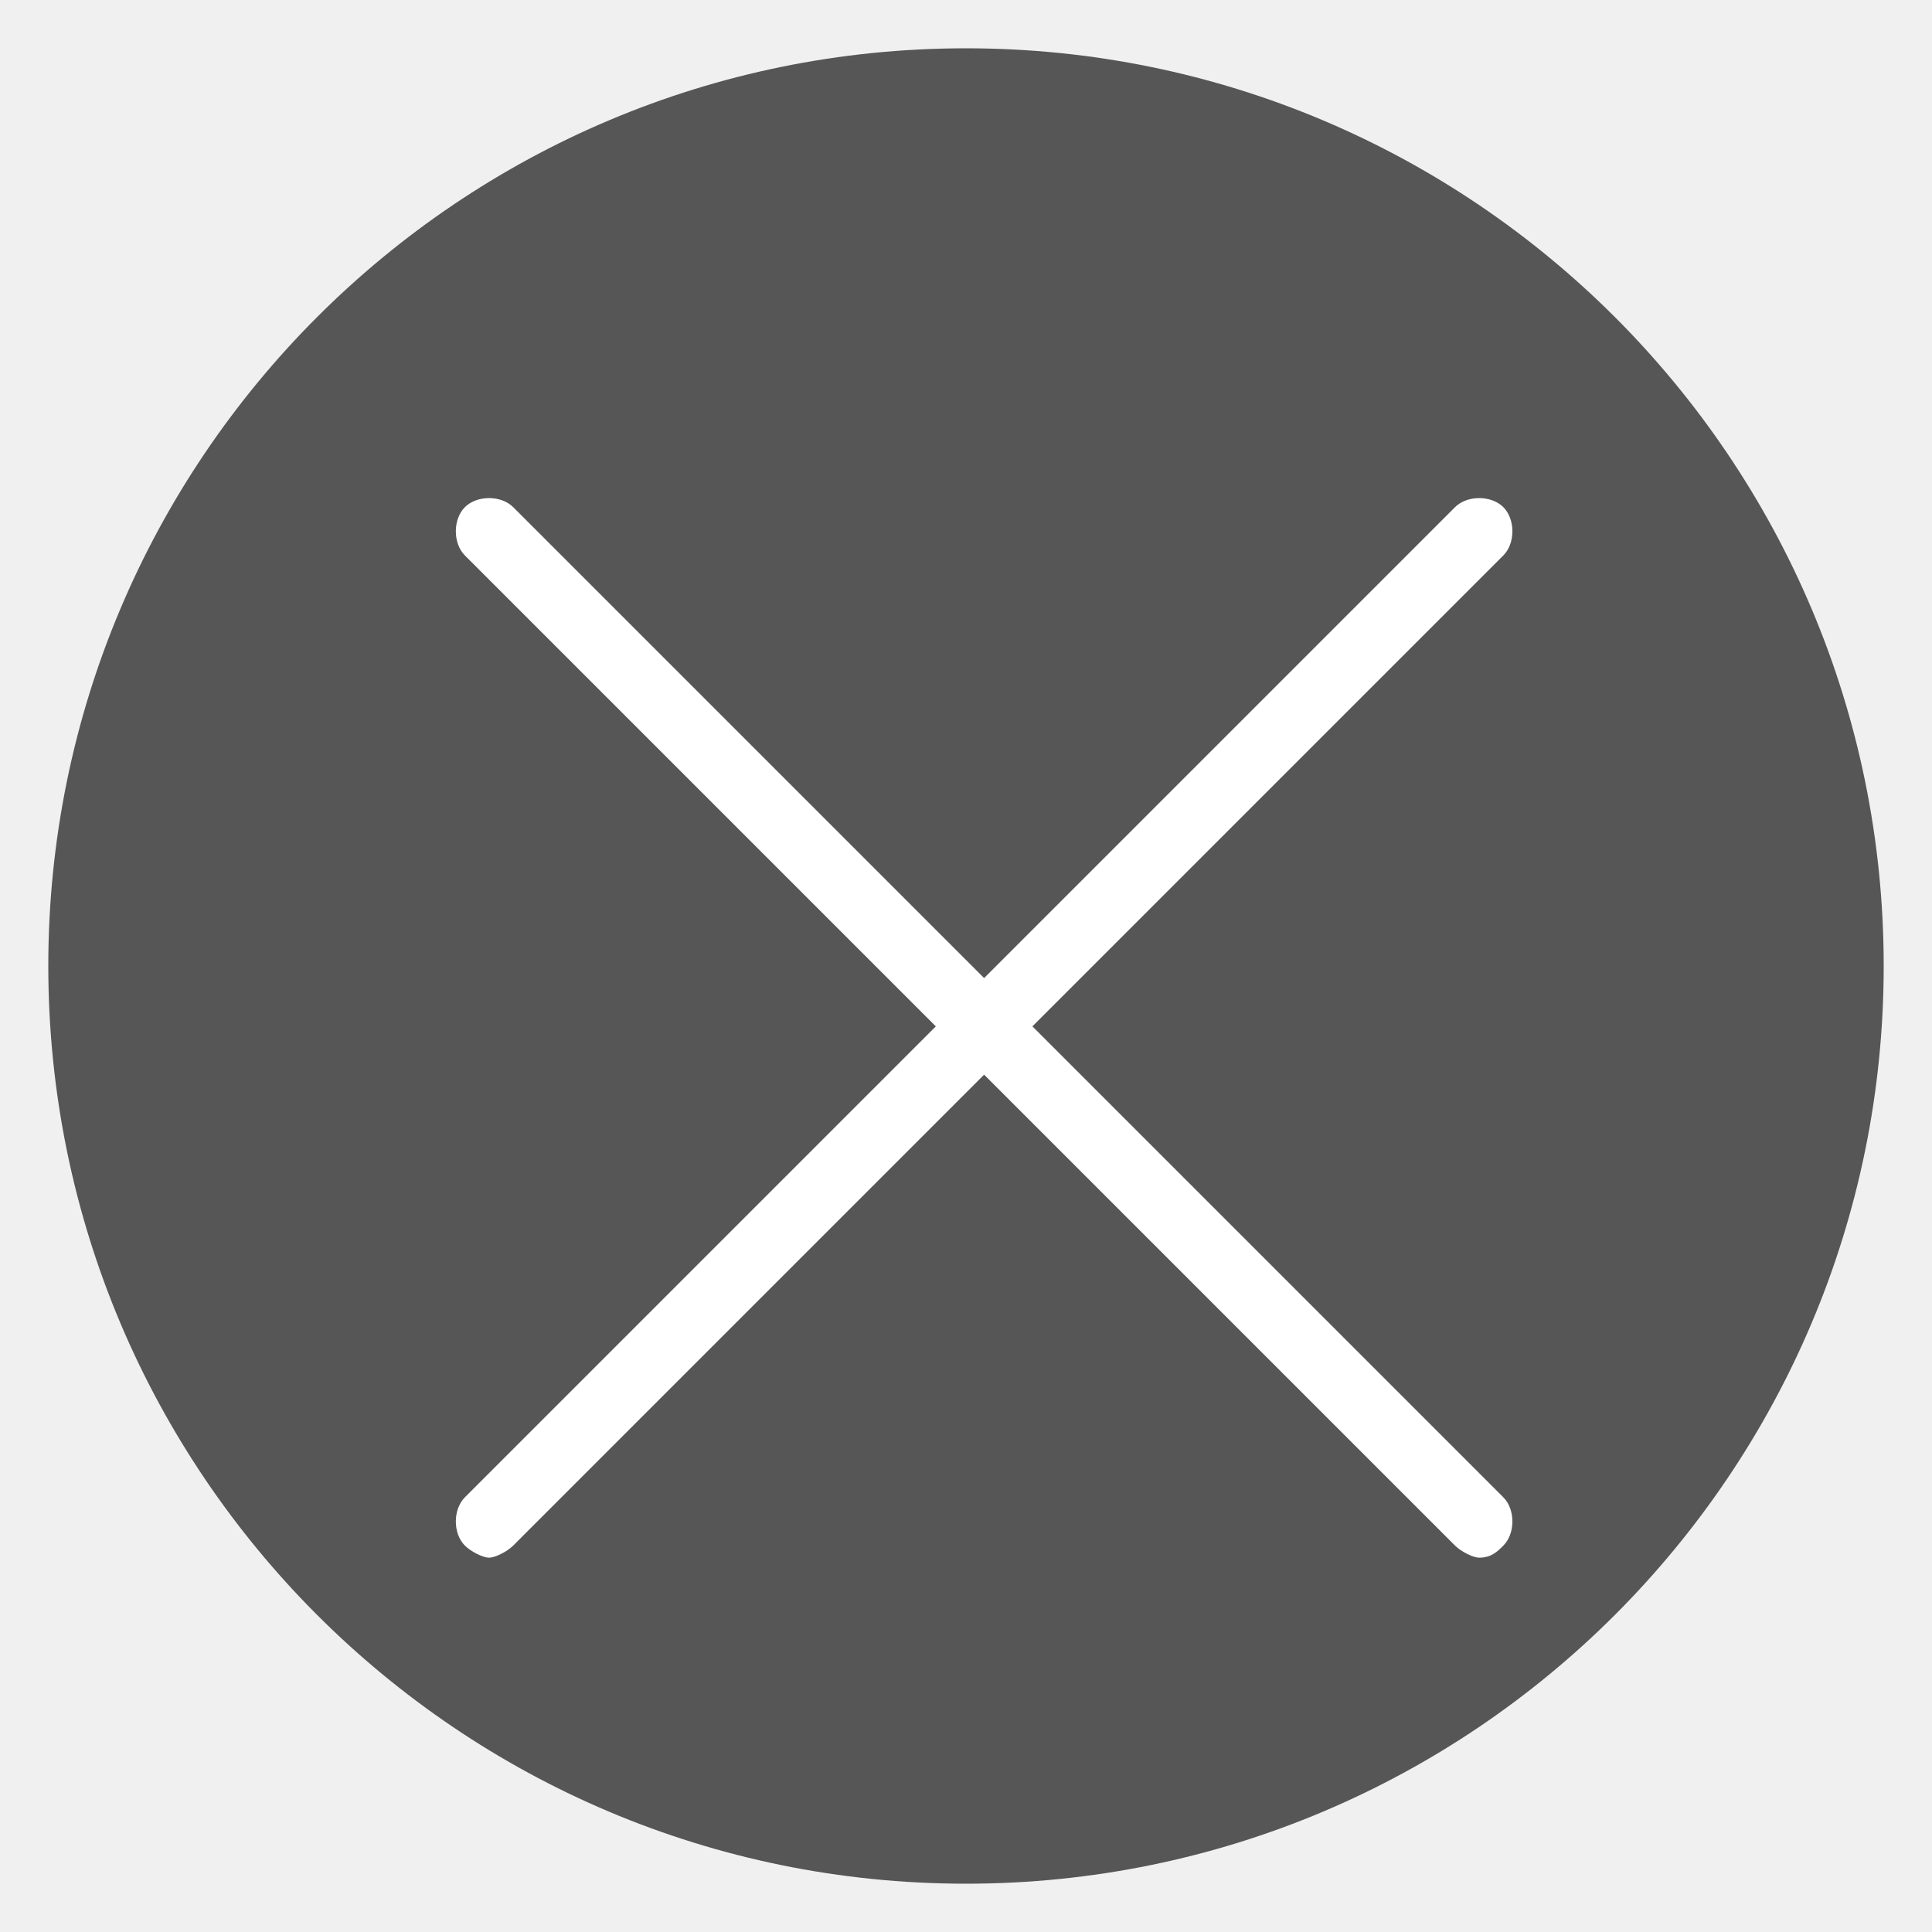
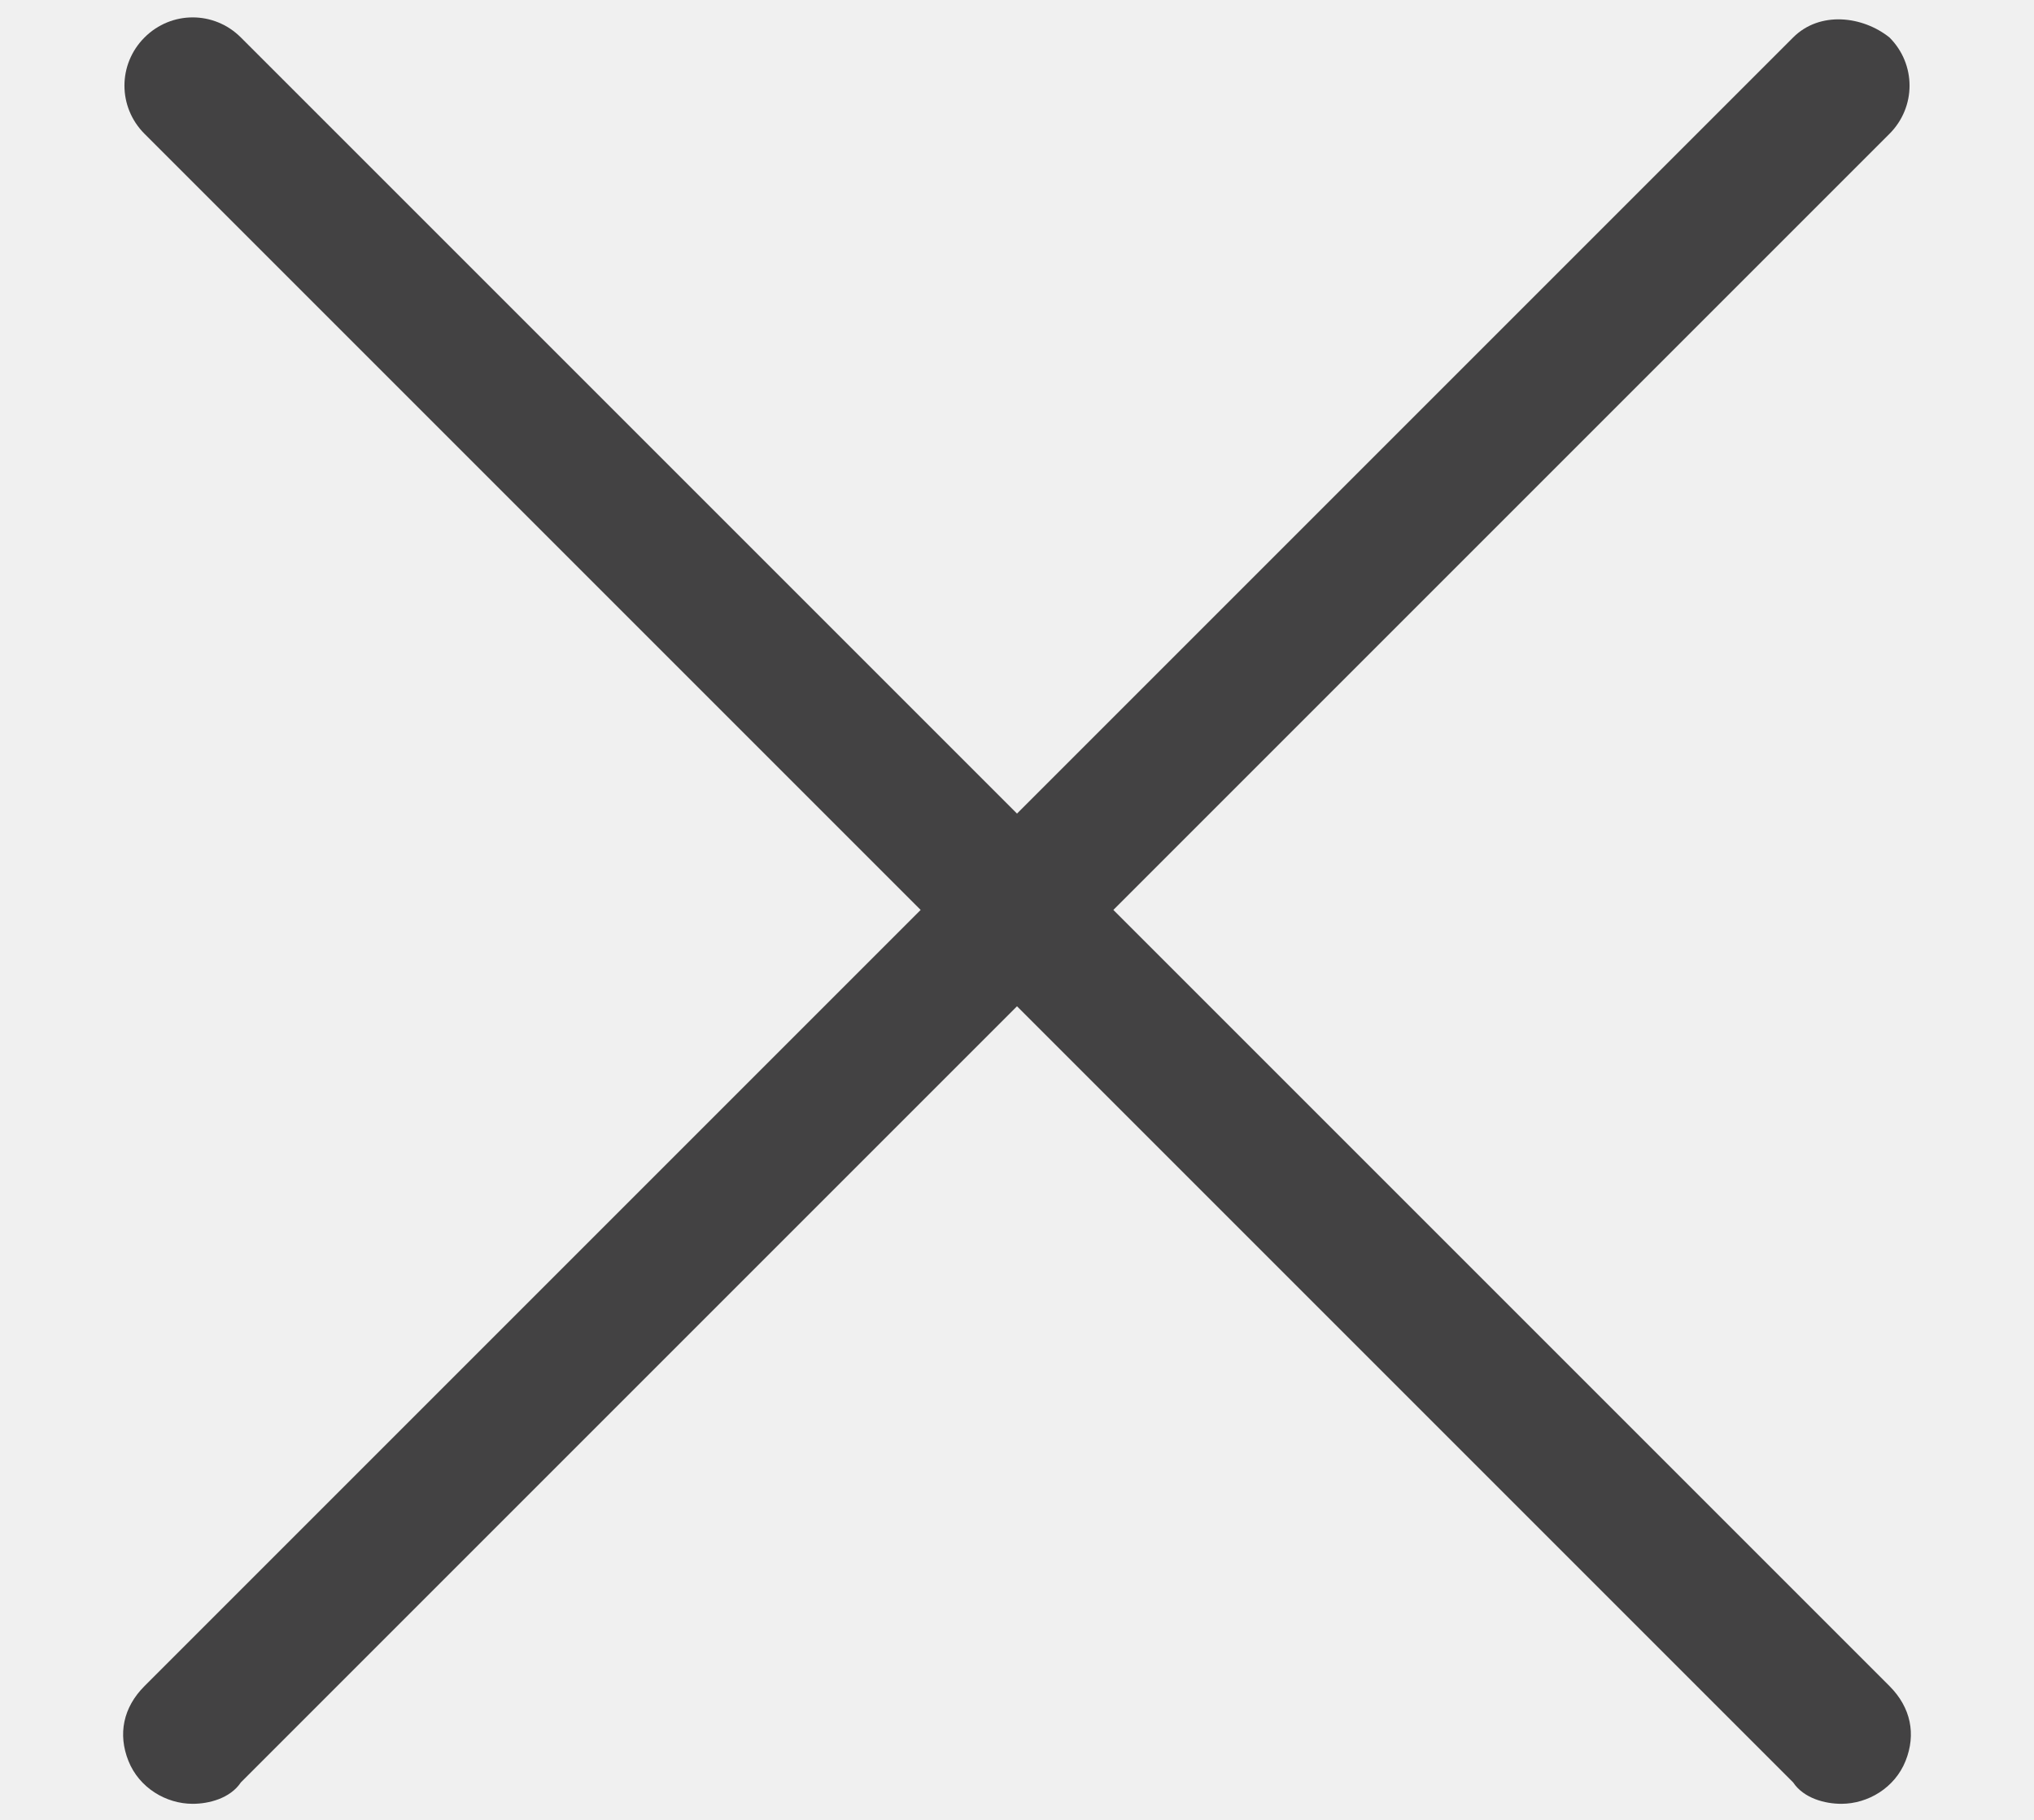
- <svg xmlns="http://www.w3.org/2000/svg" version="1.1" id="图层_1" x="0px" y="0px" viewBox="0 0 32 32" style="enable-background:new 0 0 32 32;" xml:space="preserve">
+ <svg xmlns="http://www.w3.org/2000/svg" version="1.1" id="图层_1" x="0px" y="0px" viewBox="0 0 38 34" style="enable-background:new 0 0 38 34;" xml:space="preserve">
  <style type="text/css">
- 	.st0{opacity:0.81;fill:#333333;}
- 	.st1{fill:#FFFFFF;}
+ 	.st0{fill:#434243;}
</style>
-   <circle class="st0" cx="16" cy="16" r="15.2" />
  <g>
    <g>
-       <path class="st1" d="M24.5,25.8c-0.1,0-0.3-0.1-0.4-0.2L7.7,9.2C7.5,9,7.5,8.6,7.7,8.4c0.2-0.2,0.6-0.2,0.8,0l16.4,16.4    c0.2,0.2,0.2,0.6,0,0.8C24.8,25.7,24.7,25.8,24.5,25.8L24.5,25.8z M24.5,25.8" />
-       <path class="st1" d="M8.1,25.8c-0.1,0-0.3-0.1-0.4-0.2c-0.2-0.2-0.2-0.6,0-0.8L24.1,8.4c0.2-0.2,0.6-0.2,0.8,0    c0.2,0.2,0.2,0.6,0,0.8L8.5,25.6C8.4,25.7,8.2,25.8,8.1,25.8L8.1,25.8z M8.1,25.8" />
+       <path class="st0" d="M34.4,33.7c-0.3,0-0.7-0.1-0.9-0.4L2.7,2.5C2.2,2,2.2,1.2,2.7,0.7c0.5-0.5,1.3-0.5,1.8,0l30.8,30.8    c0.4,0.4,0.5,0.9,0.3,1.4C35.4,33.4,34.9,33.7,34.4,33.7" />
+       <path class="st0" d="M3.6,33.7c-0.5,0-1-0.3-1.2-0.8c-0.2-0.5-0.1-1,0.3-1.4L33.5,0.7c0.5-0.5,1.3-0.4,1.8,0    c0.5,0.5,0.5,1.3,0,1.8L4.5,33.3C4.3,33.6,3.9,33.7,3.6,33.7" />
    </g>
  </g>
</svg>
